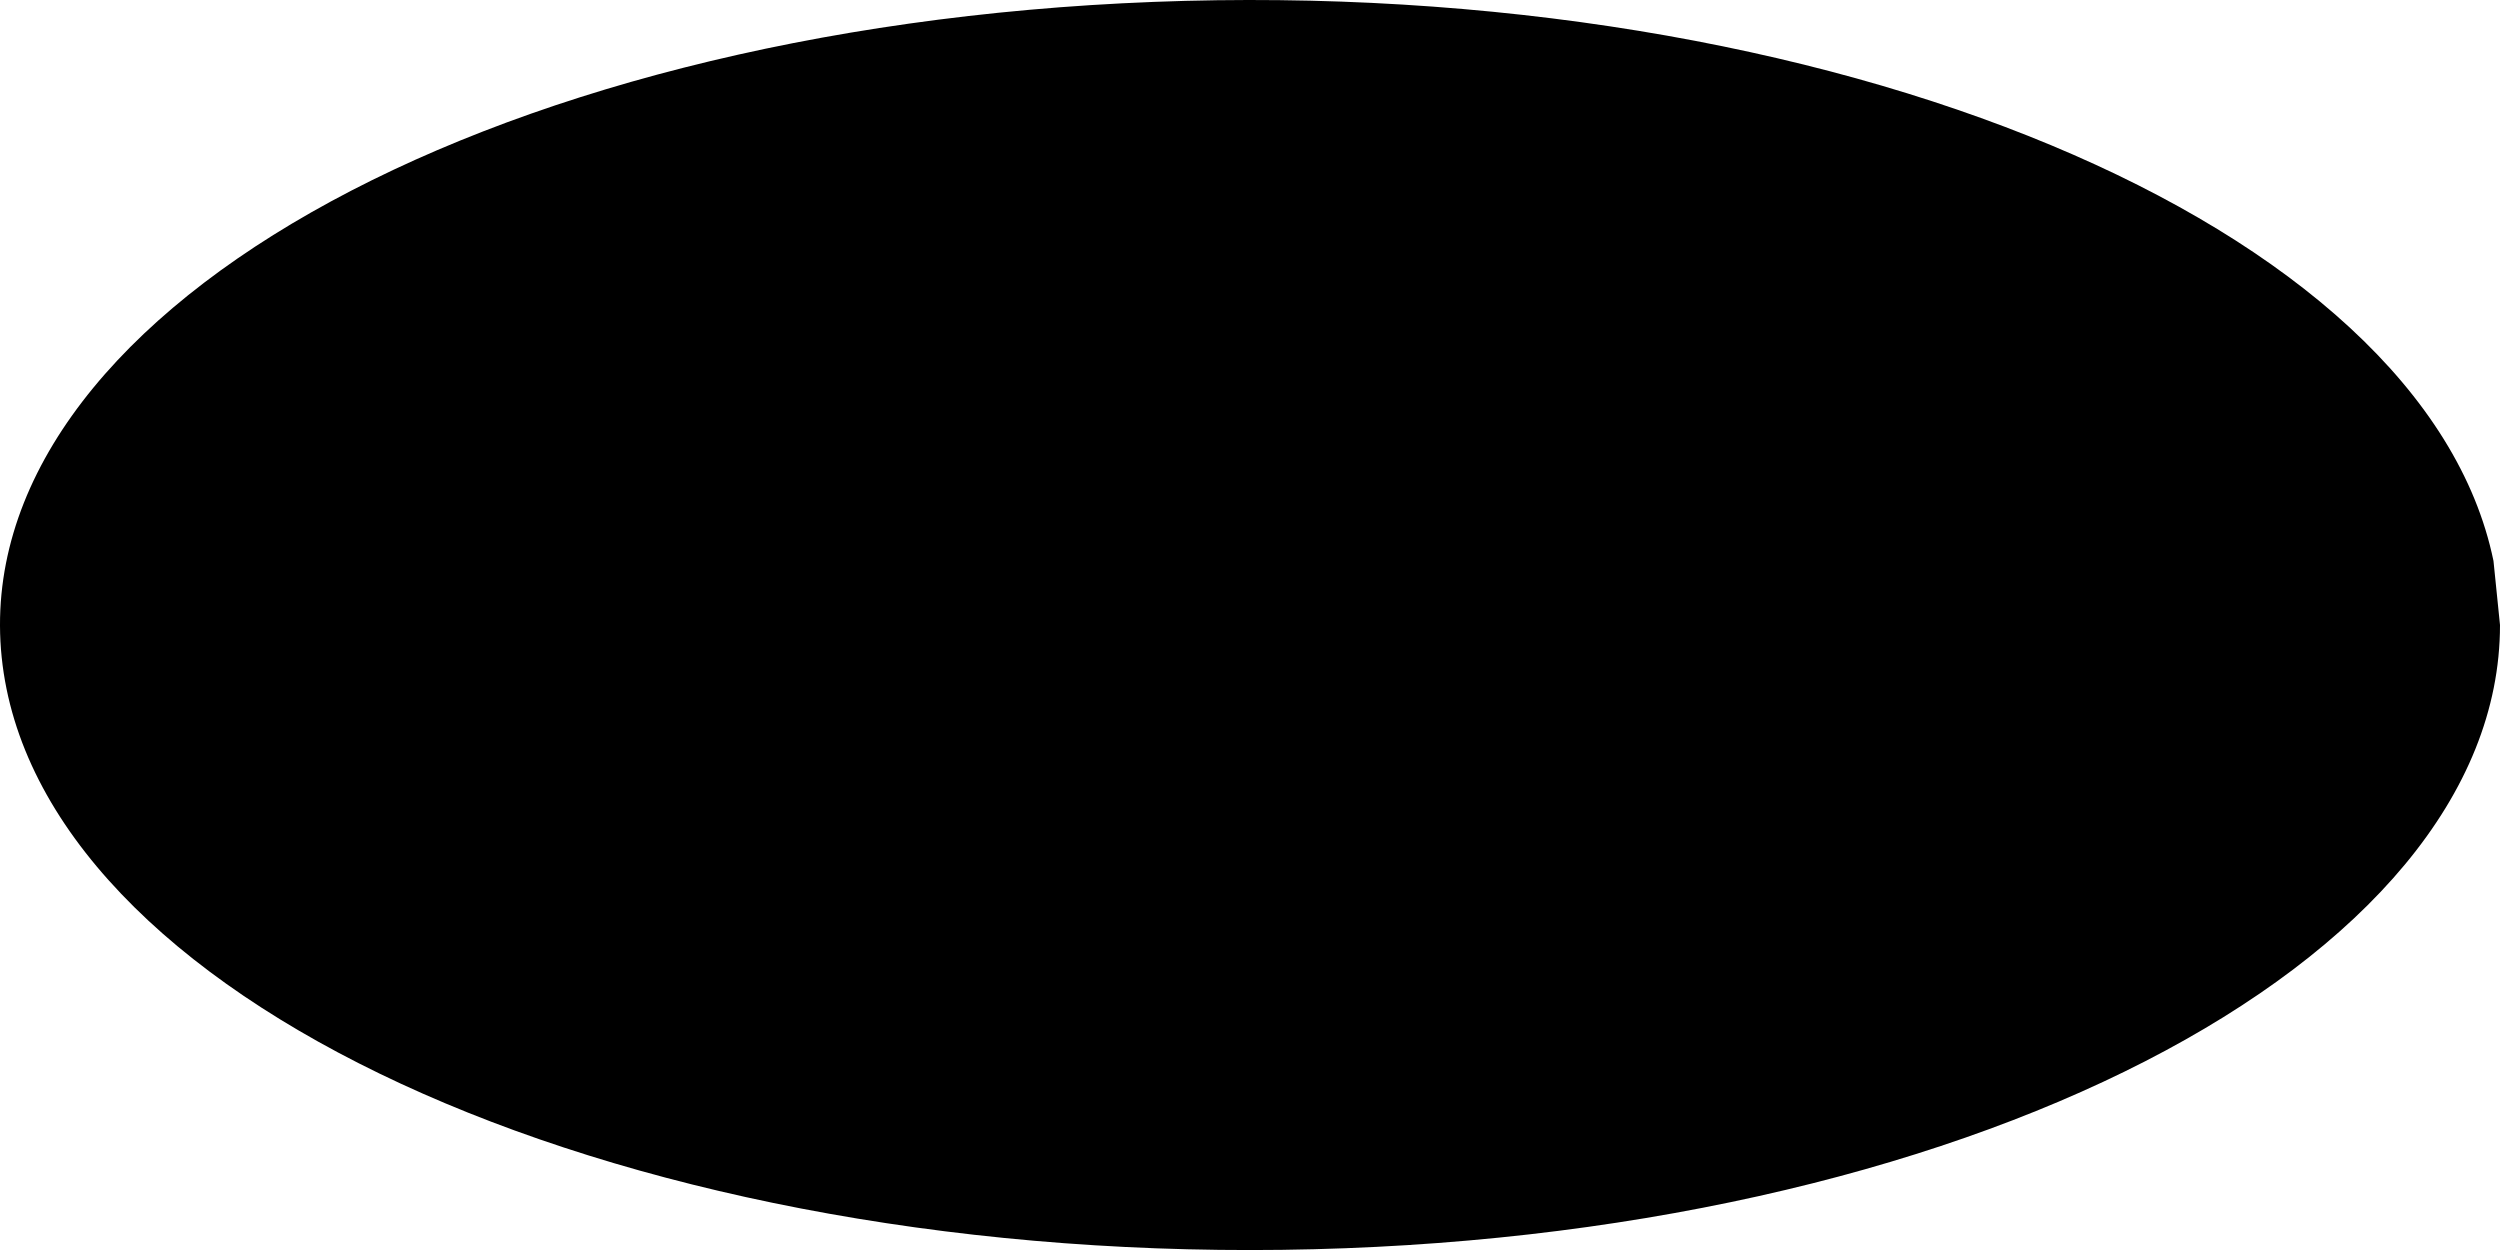
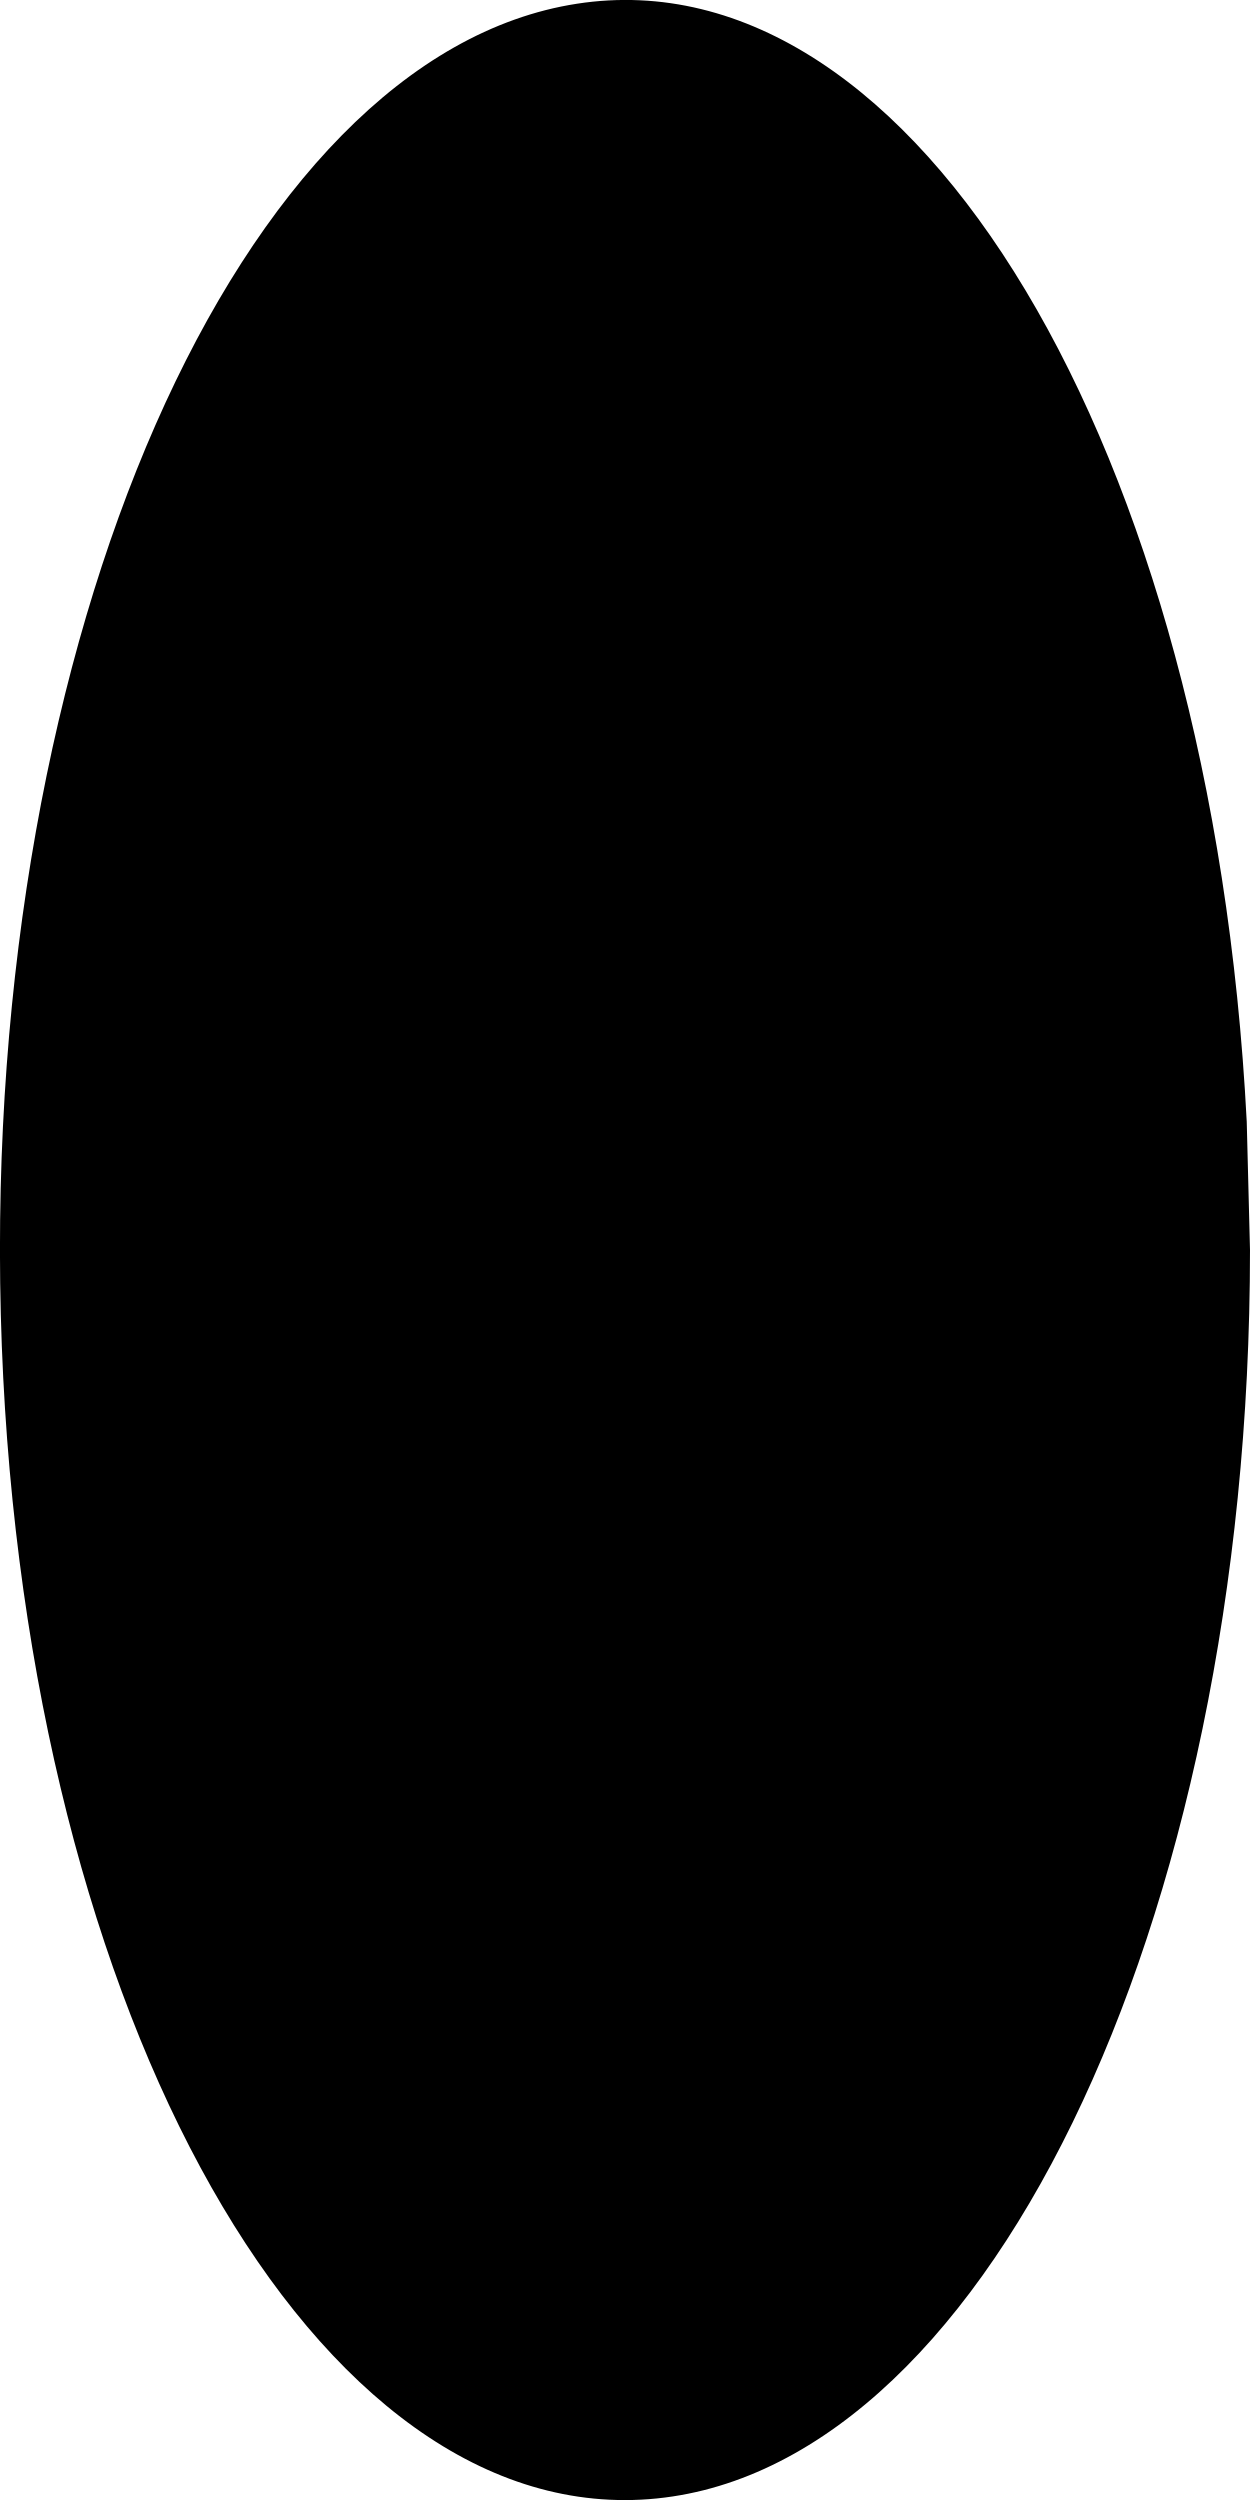
- <svg xmlns="http://www.w3.org/2000/svg" width="23.787mm" height="11.893mm" version="1.1" viewBox="0 0 23.787 11.893">
-   <g transform="translate(-52.851 -70.317)">
-     <path d="m76.638 76.264a11.893 5.947 0 0 1 -11.588 5.945 11.893 5.947 0 0 1 -12.183 -5.639 11.893 5.947 0 0 1 10.962 -6.235 11.893 5.947 0 0 1 12.747 5.319" fill-rule="evenodd" style="paint-order:normal" />
+ <svg xmlns="http://www.w3.org/2000/svg" width="13.229mm" height="26.458mm" version="1.1" viewBox="0 0 13.229 26.459" id="svg40">
+   <defs id="defs44" />
+   <g transform="matrix(0.5561811,0,0,2.224686,-29.39539,-156.4337)" id="g38">
+     <path d="M 76.638,76.264 A 11.893,5.947 0 0 1 65.05,82.209 11.893,5.947 0 0 1 52.867,76.57 11.893,5.947 0 0 1 63.829,70.335 11.893,5.947 0 0 1 76.576,75.654" style="fill-rule:evenodd;paint-order:normal" id="path36" />
  </g>
</svg>
